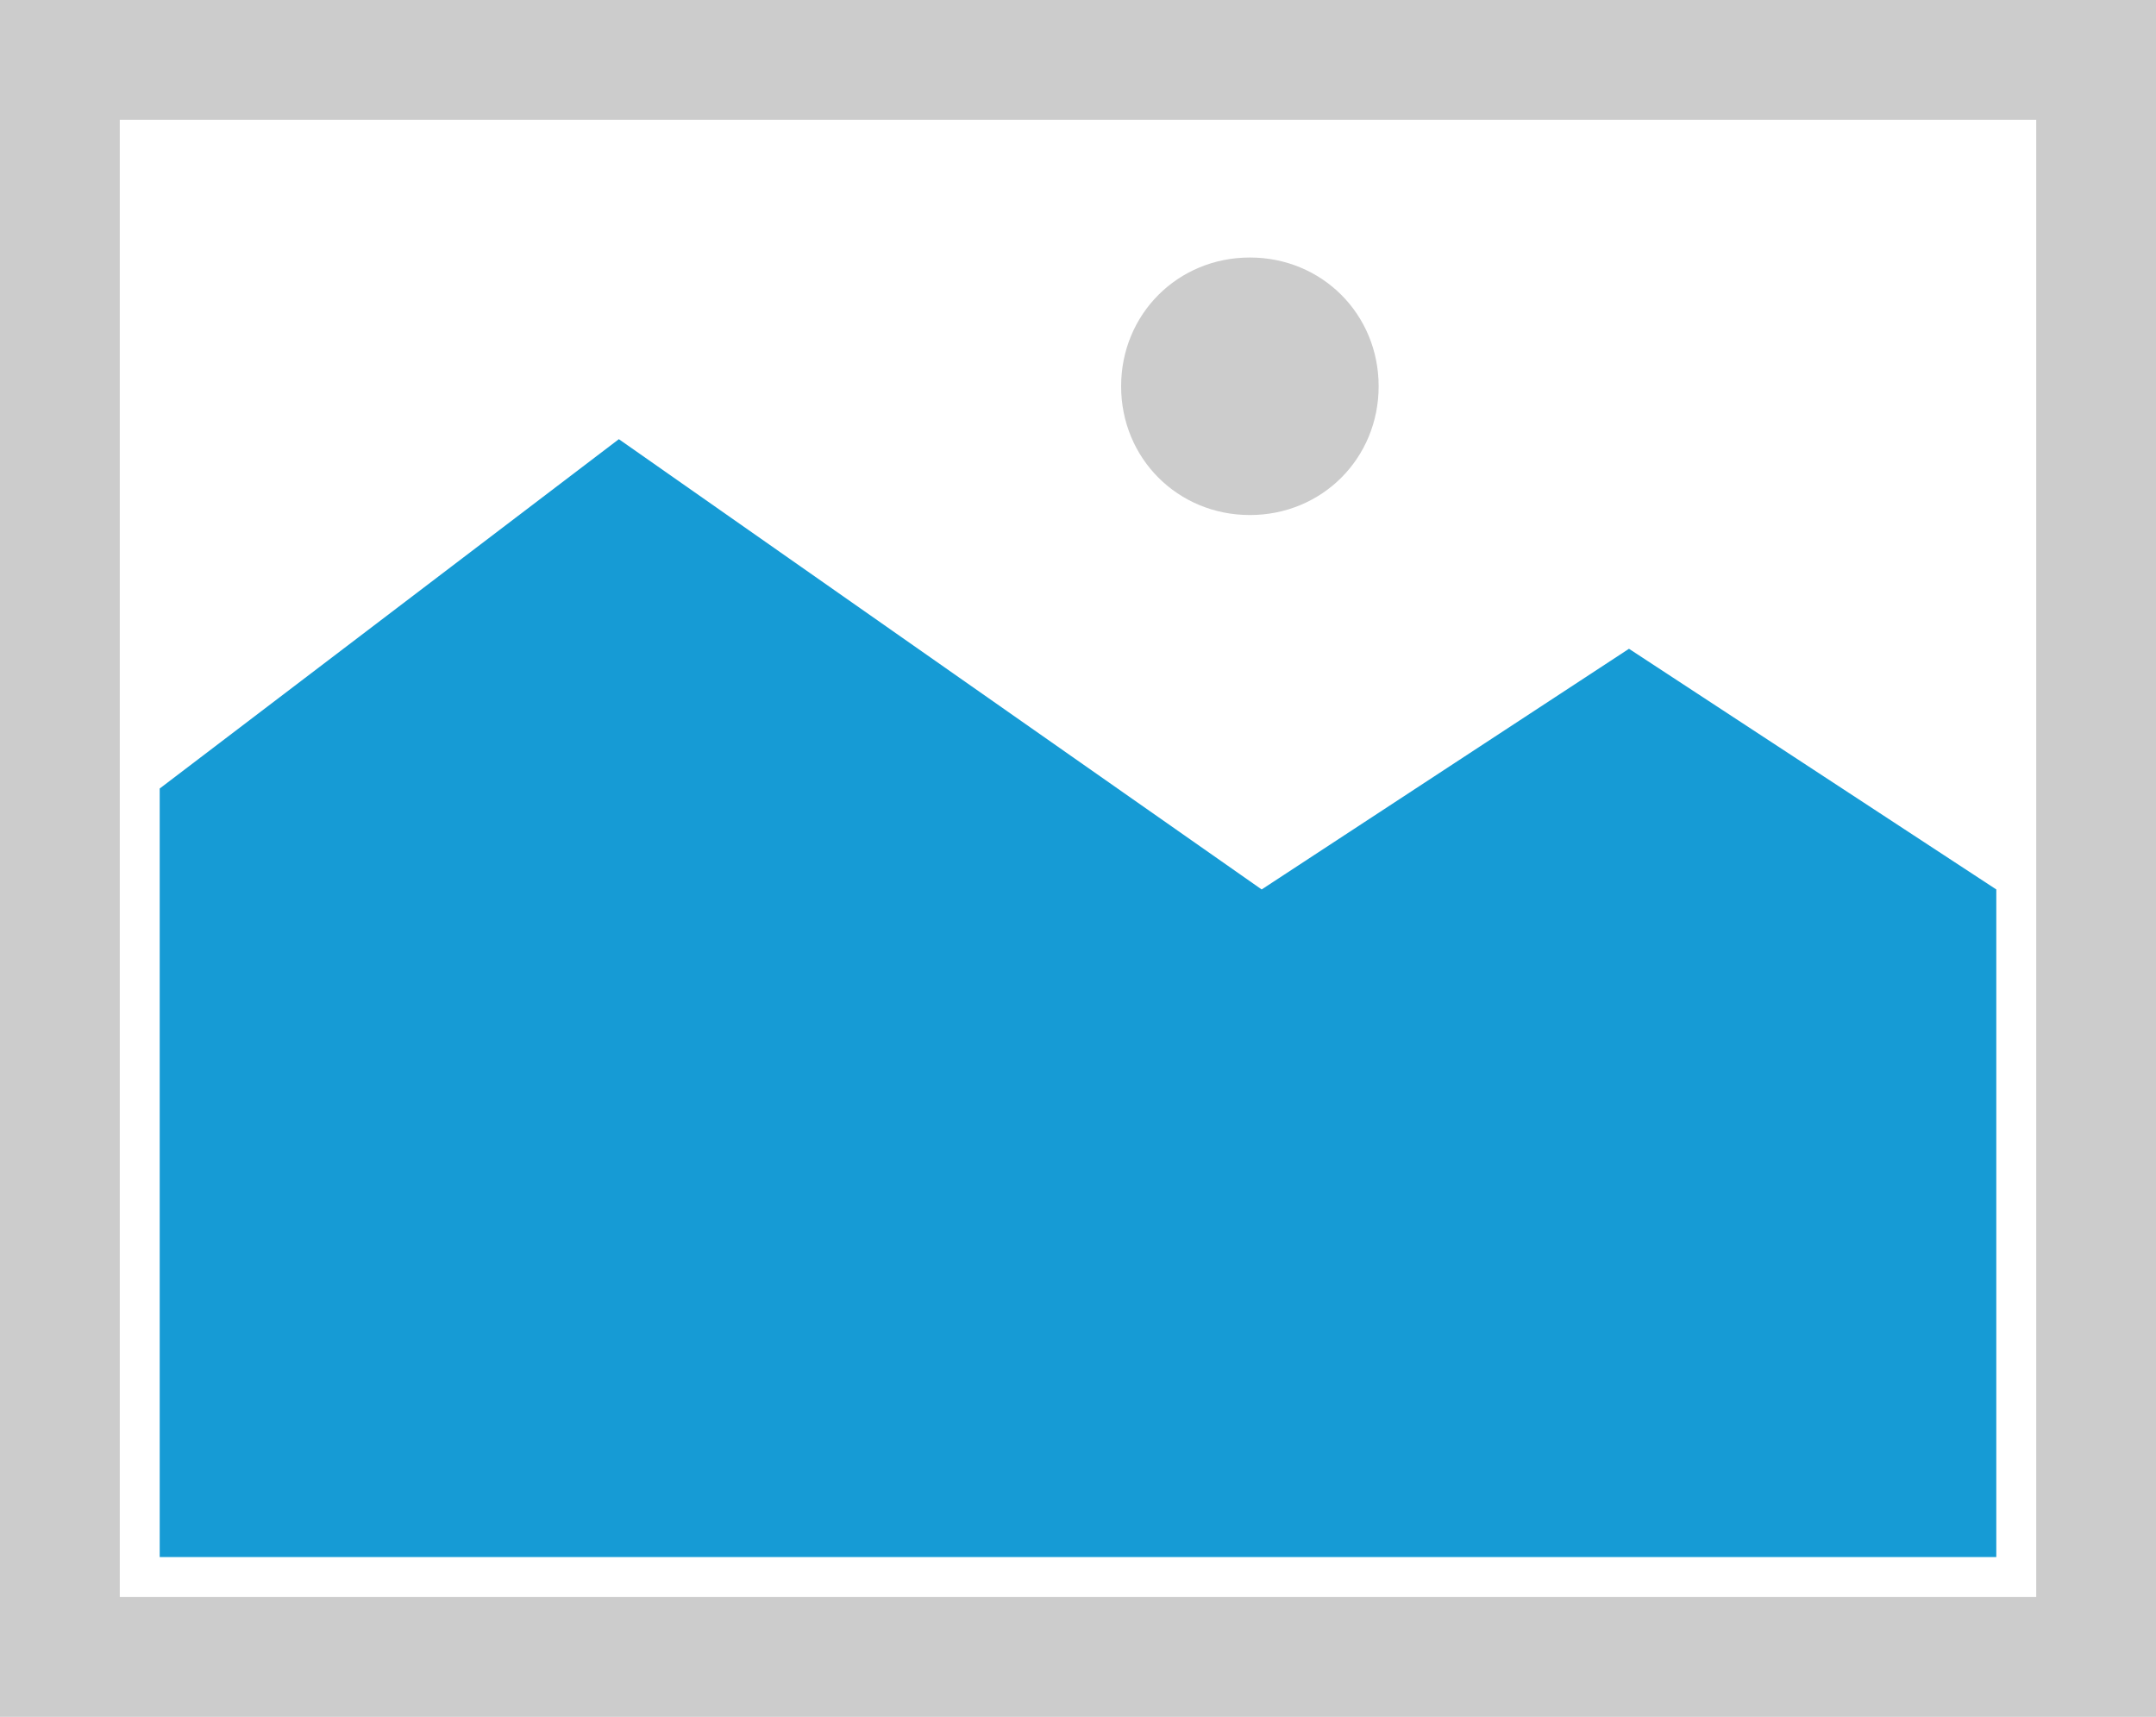
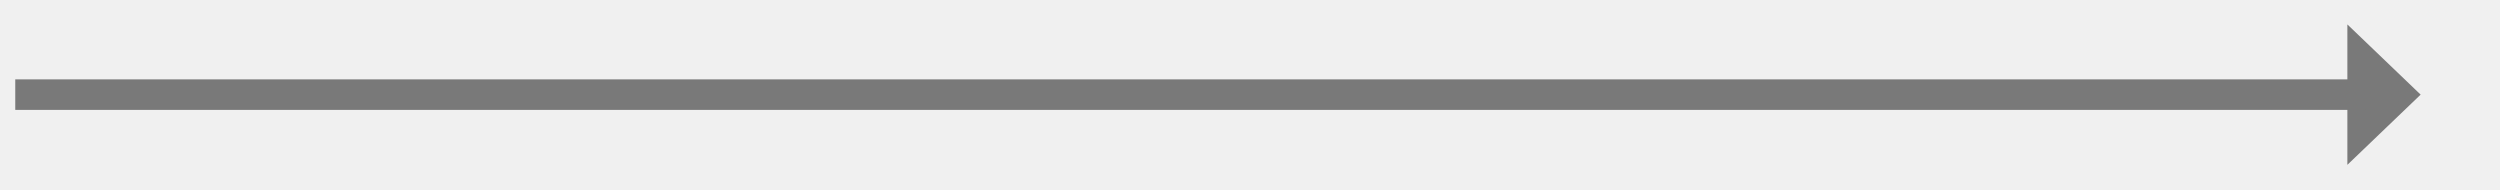
- <svg xmlns="http://www.w3.org/2000/svg" version="1.1" width="54px" height="43px">
-   <g transform="matrix(1 0 0 1 -814 -238 )">
-     <path d="M 814 238  L 868 238  L 868 281  L 814 281  L 814 238  " fill-rule="nonzero" fill="#cccccc" stroke="none" />
-     <path d="M 817 241  L 865 241  L 865 278  L 817 278  L 817 241  " fill-rule="nonzero" fill="#ffffff" stroke="none" />
-     <path d="M 845.305 250.9  C 843.499 250.9  842.08 249.481  842.08 247.675  C 842.08 245.869  843.499 244.45  845.305 244.45  C 847.111 244.45  848.53 245.869  848.53 247.675  C 848.53 249.481  847.111 250.9  845.305 250.9  " fill-rule="nonzero" fill="#cccccc" stroke="none" />
-     <path d="M 818 277  L 818 257.75  L 829.5 249  L 845.6 260.278  L 854.8 254.25  L 864 260.278  L 864 277  L 818 277  " fill-rule="nonzero" fill="#169bd5" stroke="none" />
+ <svg xmlns="http://www.w3.org/2000/svg" version="1.1" width="409.5px" height="31px">
+   <g transform="matrix(1 0 0 1 -2025.5 -719 )">
+     <path d="M 2410 746  L 2422 734.5  L 2410 723  L 2410 746  Z " fill-rule="nonzero" fill="#797979" stroke="none" />
+     <path d="M 2028 734.5  L 2413 734.5  " stroke-width="5" stroke="#797979" fill="none" />
  </g>
</svg>
